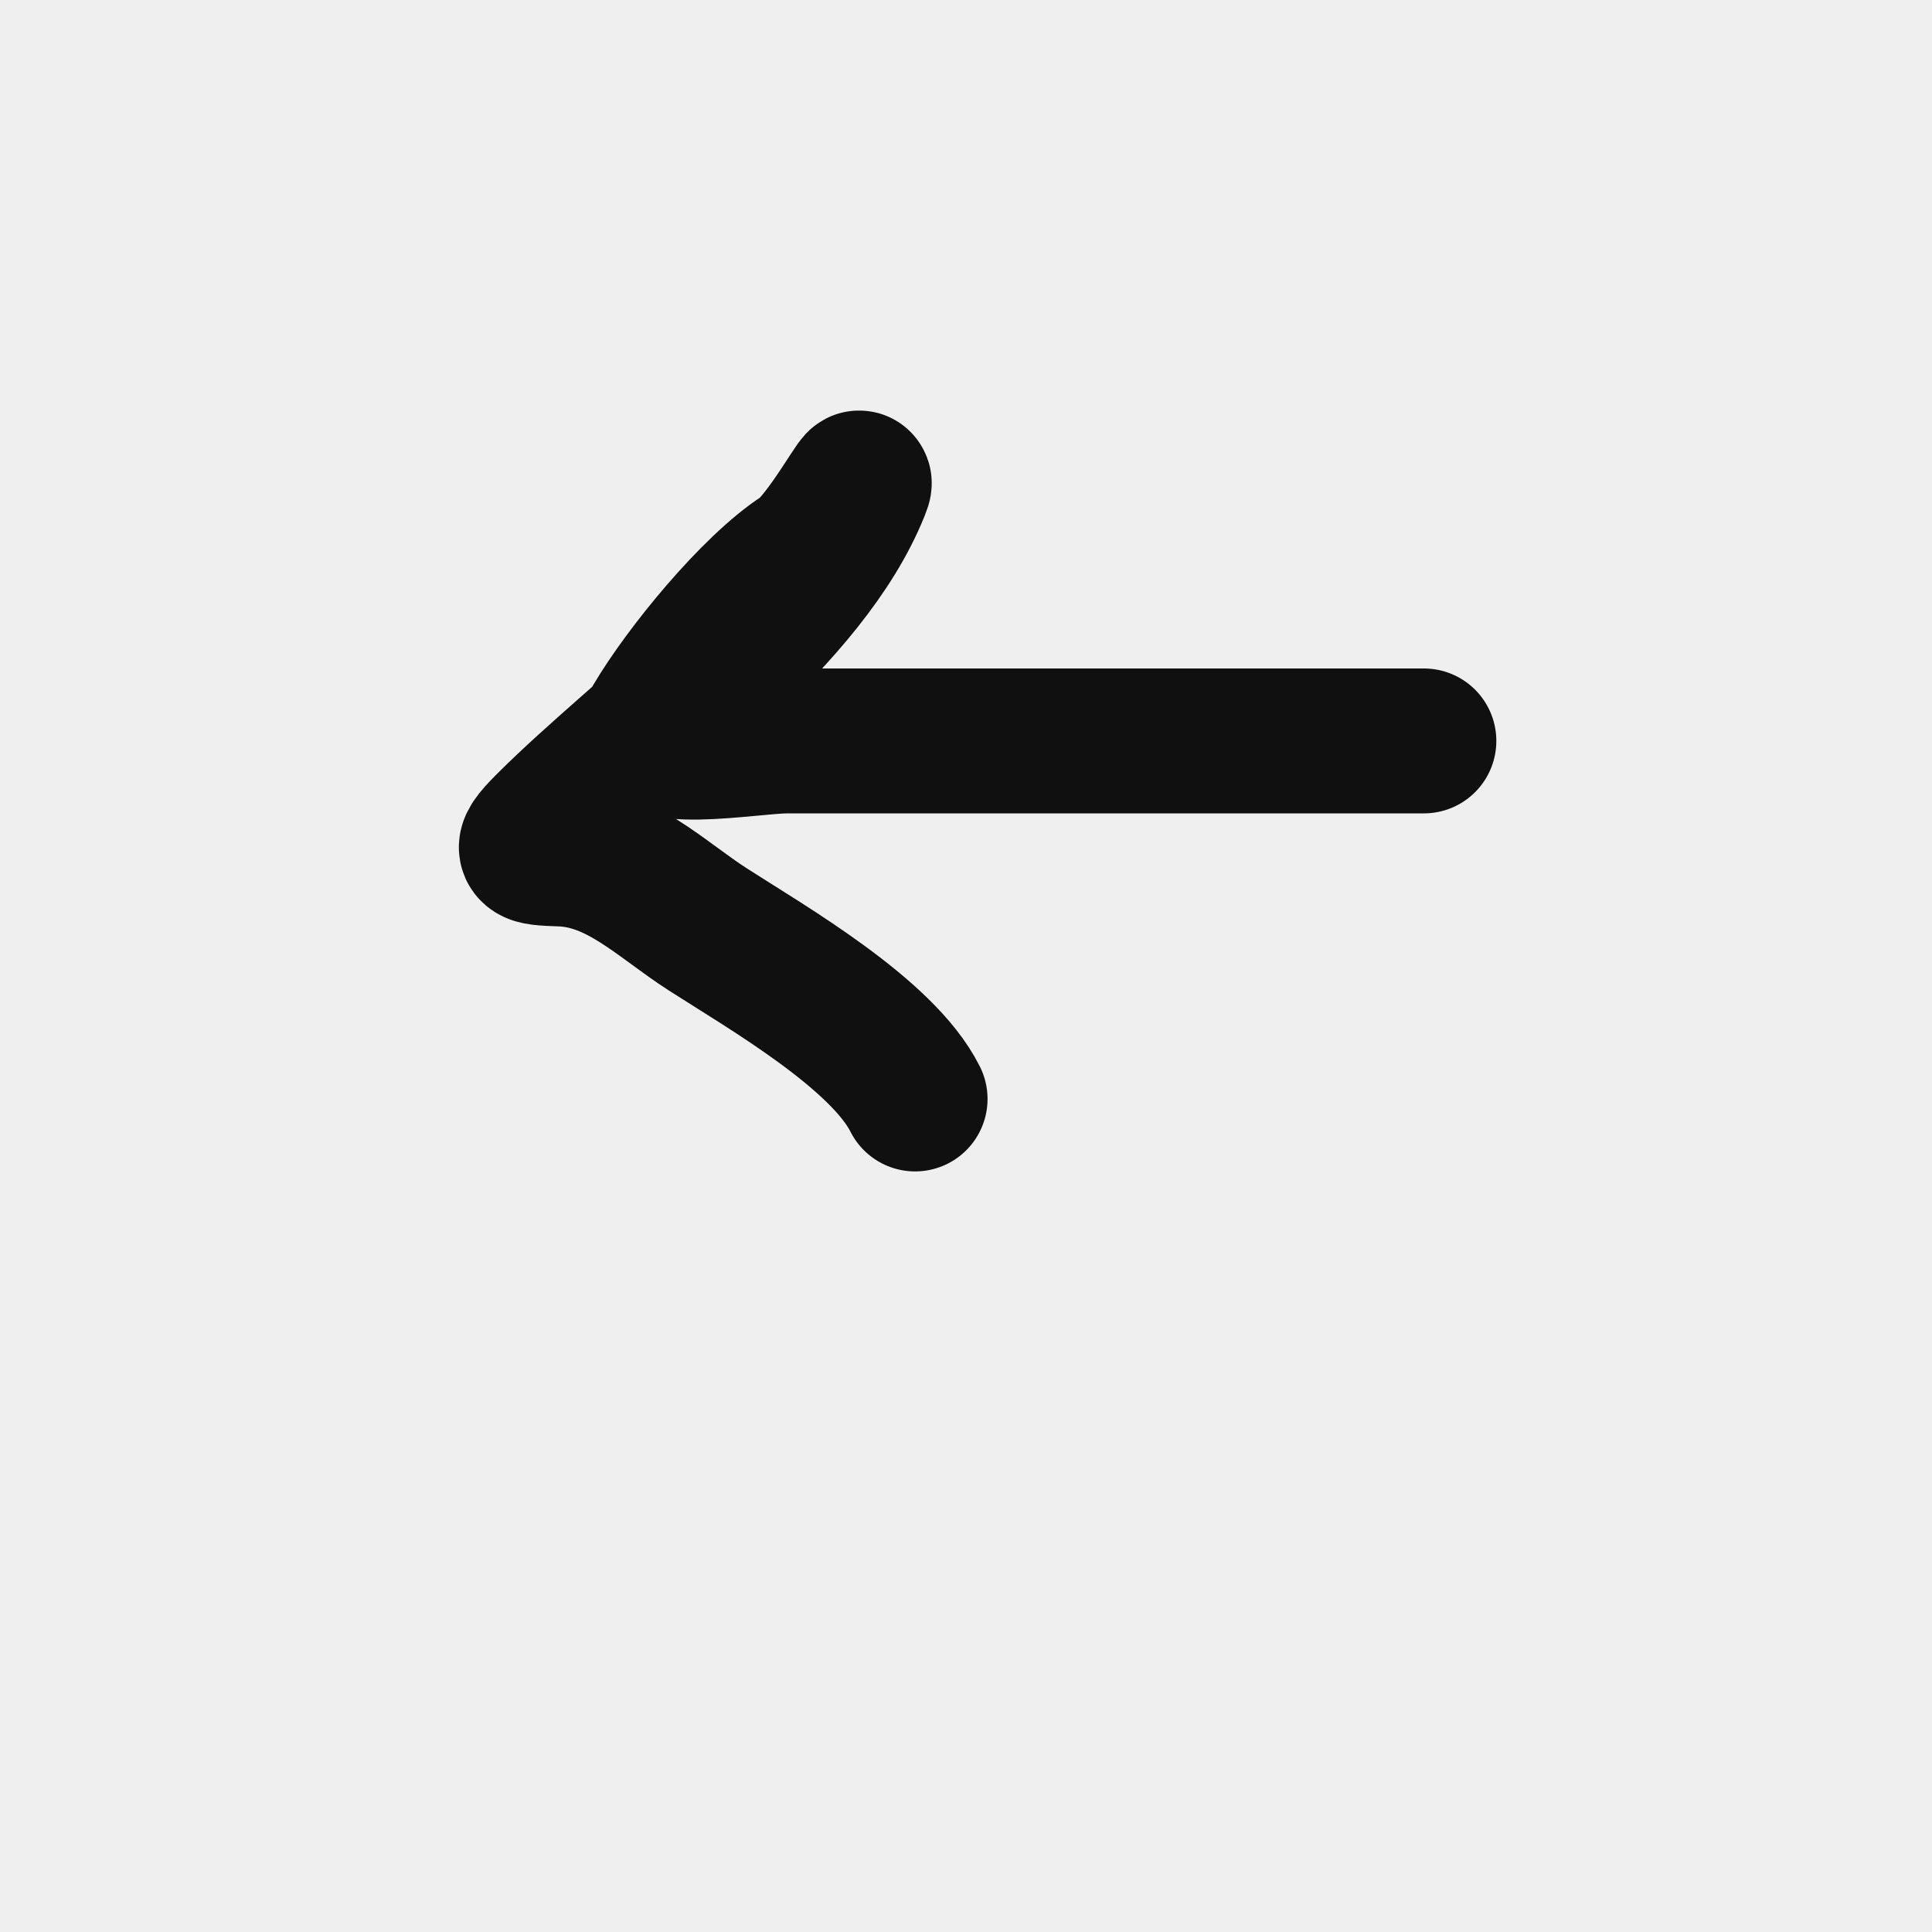
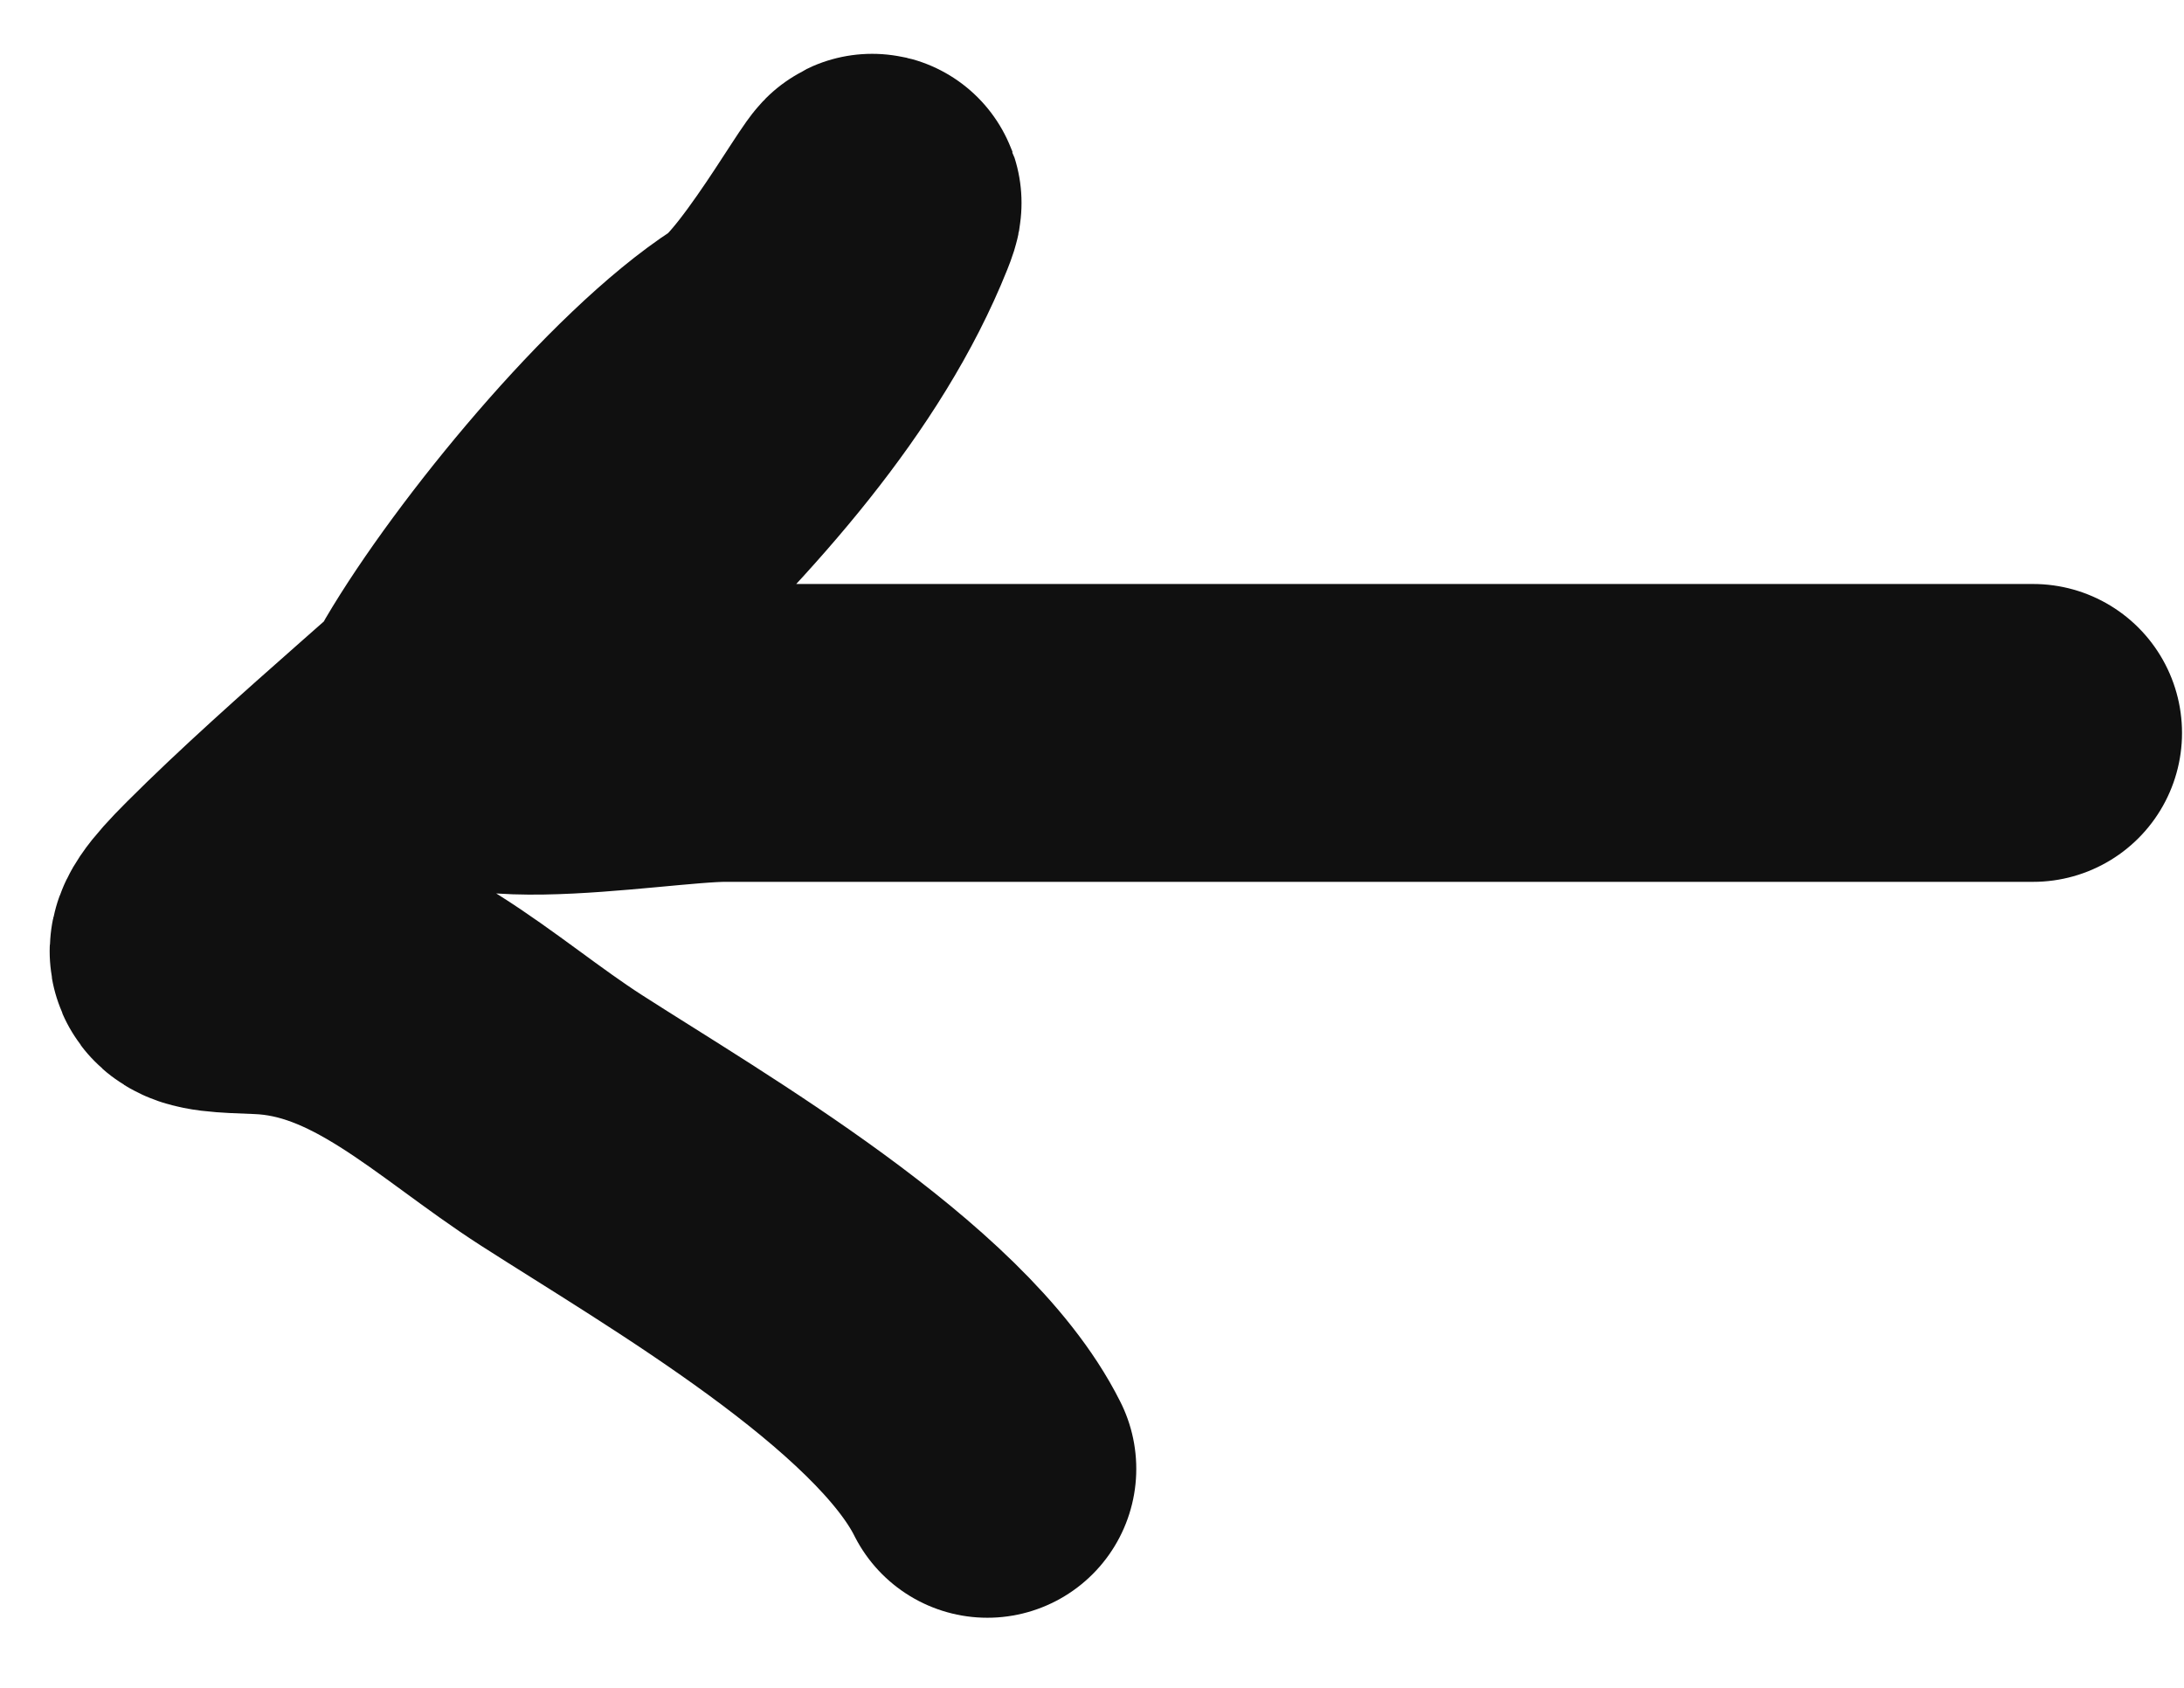
- <svg xmlns="http://www.w3.org/2000/svg" width="40" height="40" viewBox="0 0 40 40" fill="none">
-   <rect width="40" height="40" fill="#EFEFEF" />
-   <path d="M29.48 15.34C25.087 15.34 20.694 15.34 16.302 15.34C15.518 15.34 13.063 15.812 13.571 14.95C14.188 13.901 15.61 12.169 16.605 11.525C17.114 11.196 17.979 9.554 17.754 10.116C16.686 12.786 13.326 15.107 11.338 17.096C10.781 17.653 10.939 17.656 11.62 17.681C12.83 17.726 13.682 18.617 14.654 19.242C15.9 20.042 18.273 21.407 18.946 22.753" stroke="#101010" stroke-width="3" stroke-linecap="round" />
+ <svg xmlns="http://www.w3.org/2000/svg" width="22" height="17" viewBox="0 0 22 17" fill="none">
+   <path d="M20.48 7.382C16.087 7.382 11.694 7.382 7.302 7.382C6.518 7.382 4.063 7.854 4.571 6.991C5.188 5.942 6.61 4.211 7.605 3.567C8.114 3.238 8.979 1.595 8.754 2.158C7.686 4.827 4.326 7.149 2.338 9.137C1.781 9.694 1.939 9.697 2.62 9.722C3.83 9.767 4.682 10.658 5.654 11.283C6.9 12.084 9.273 13.448 9.946 14.794" stroke="#101010" stroke-width="3" stroke-linecap="round" />
</svg>
